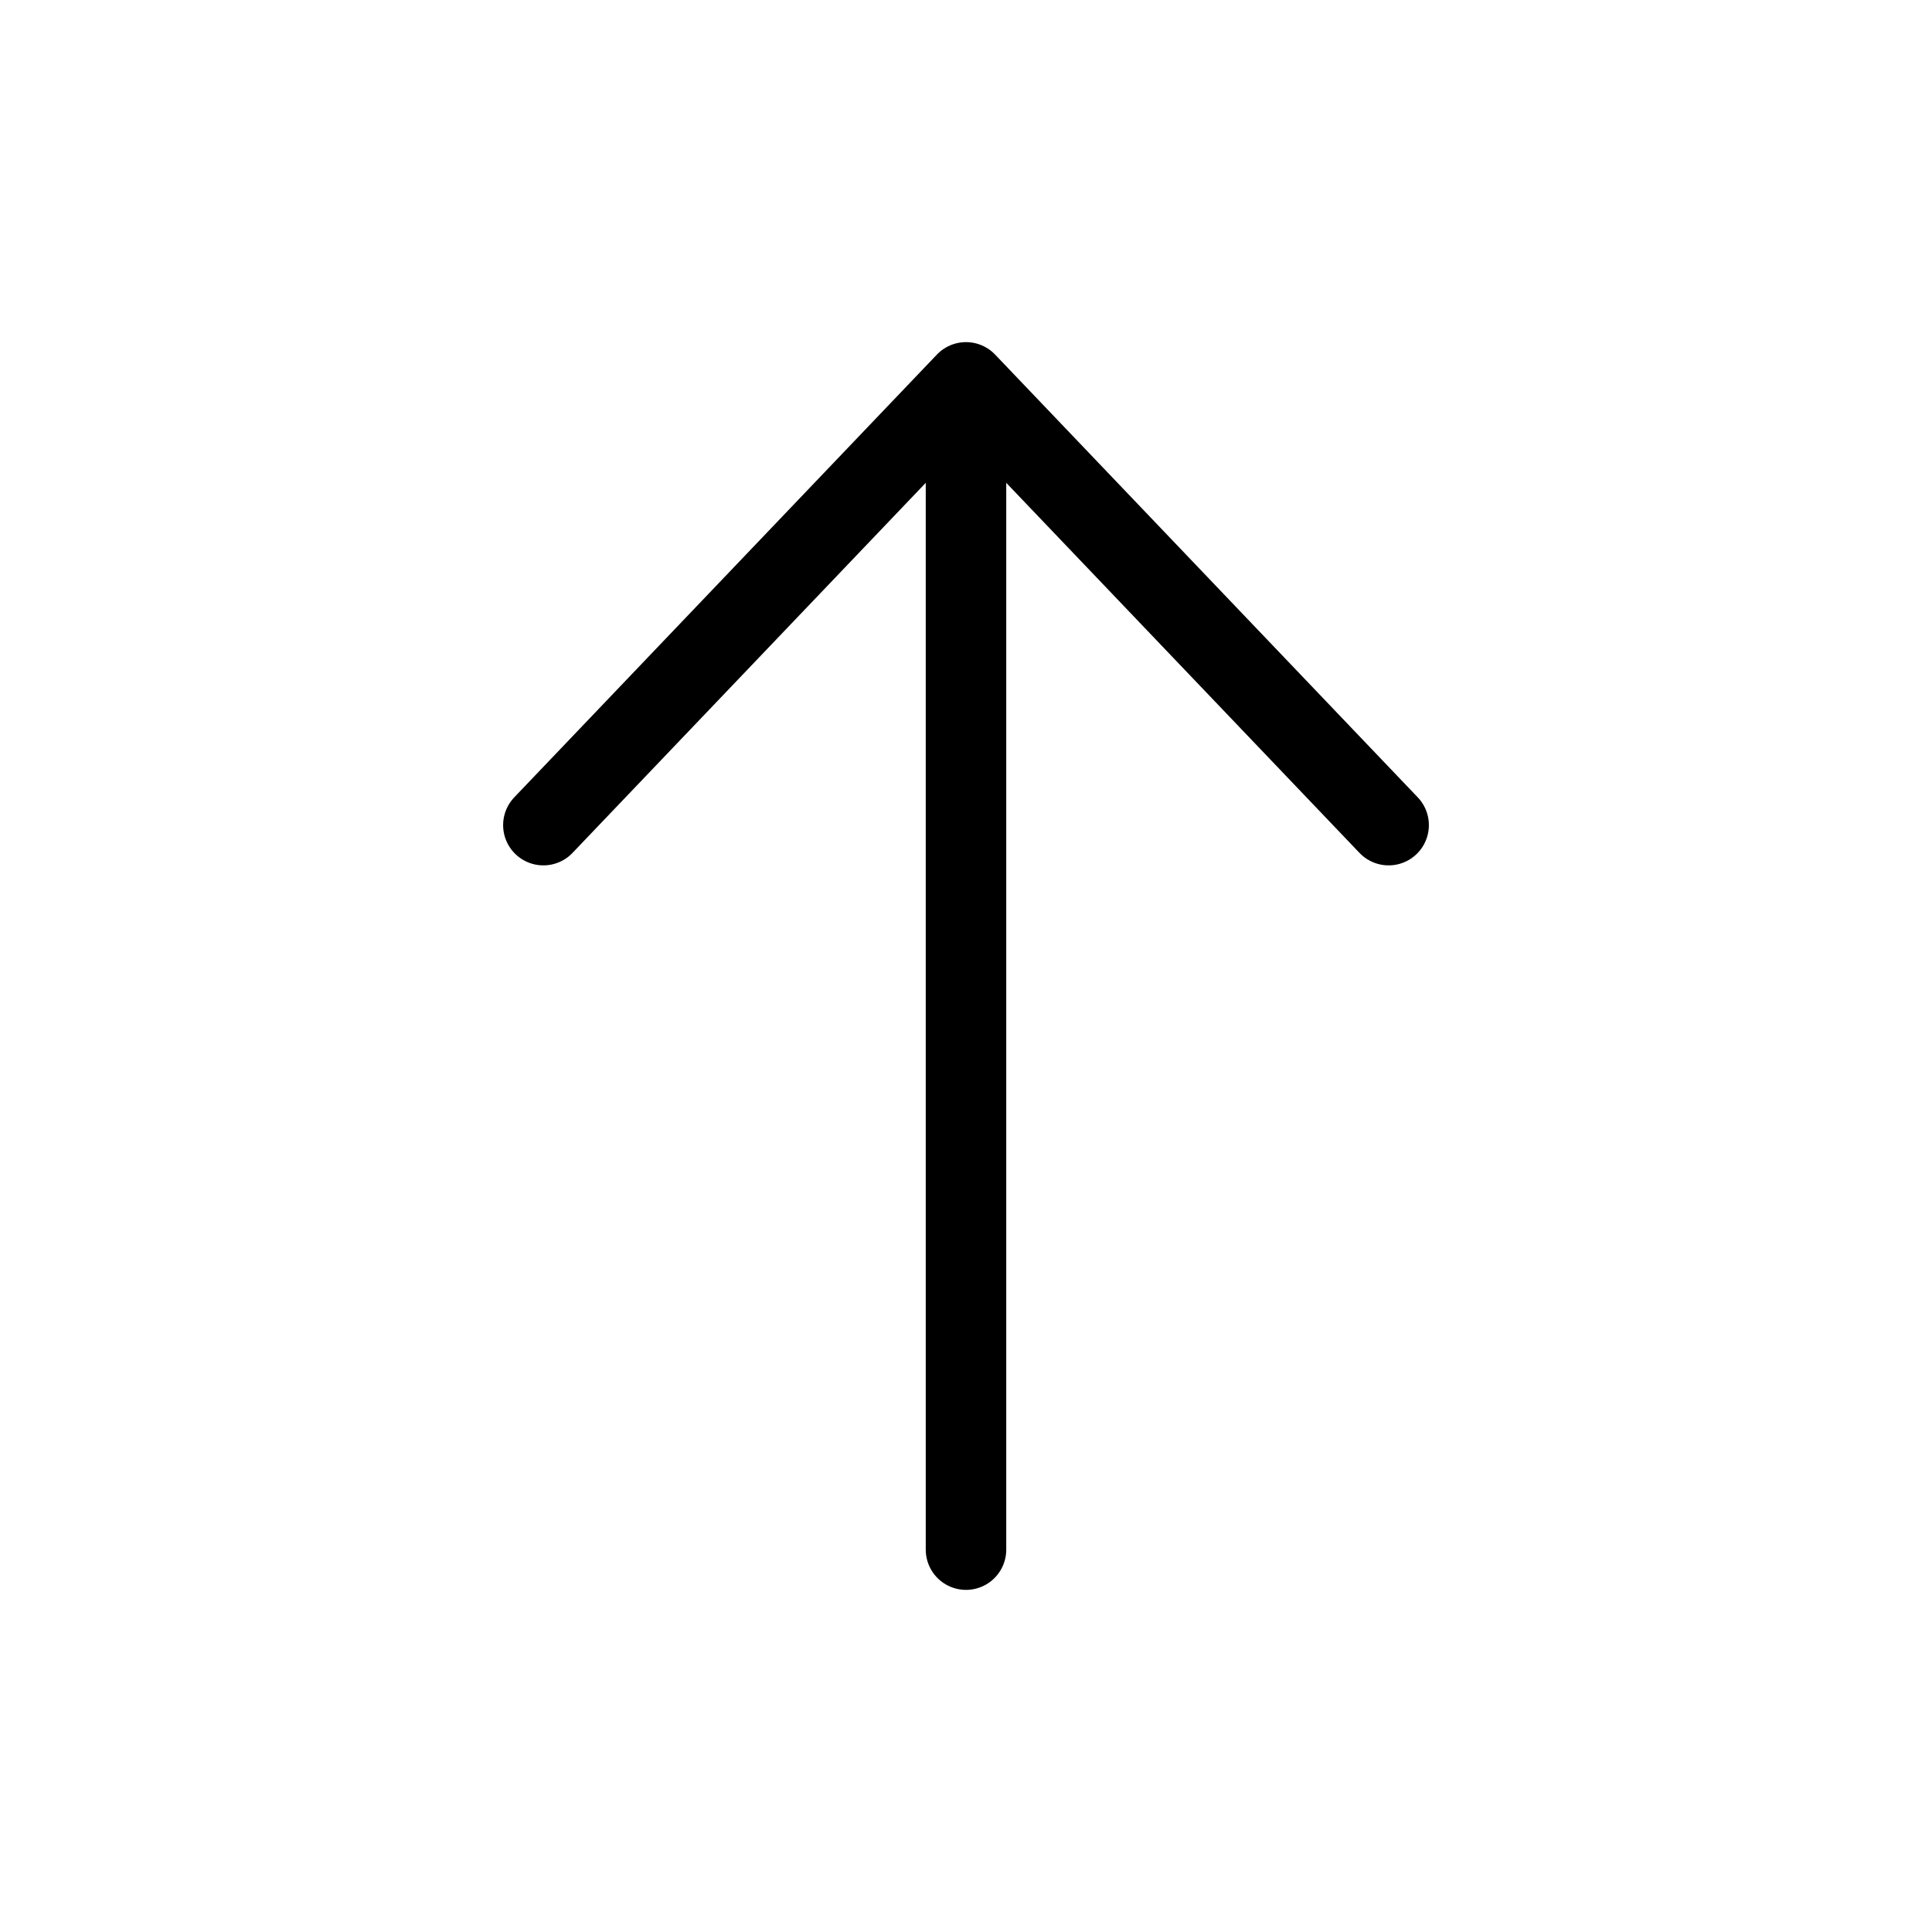
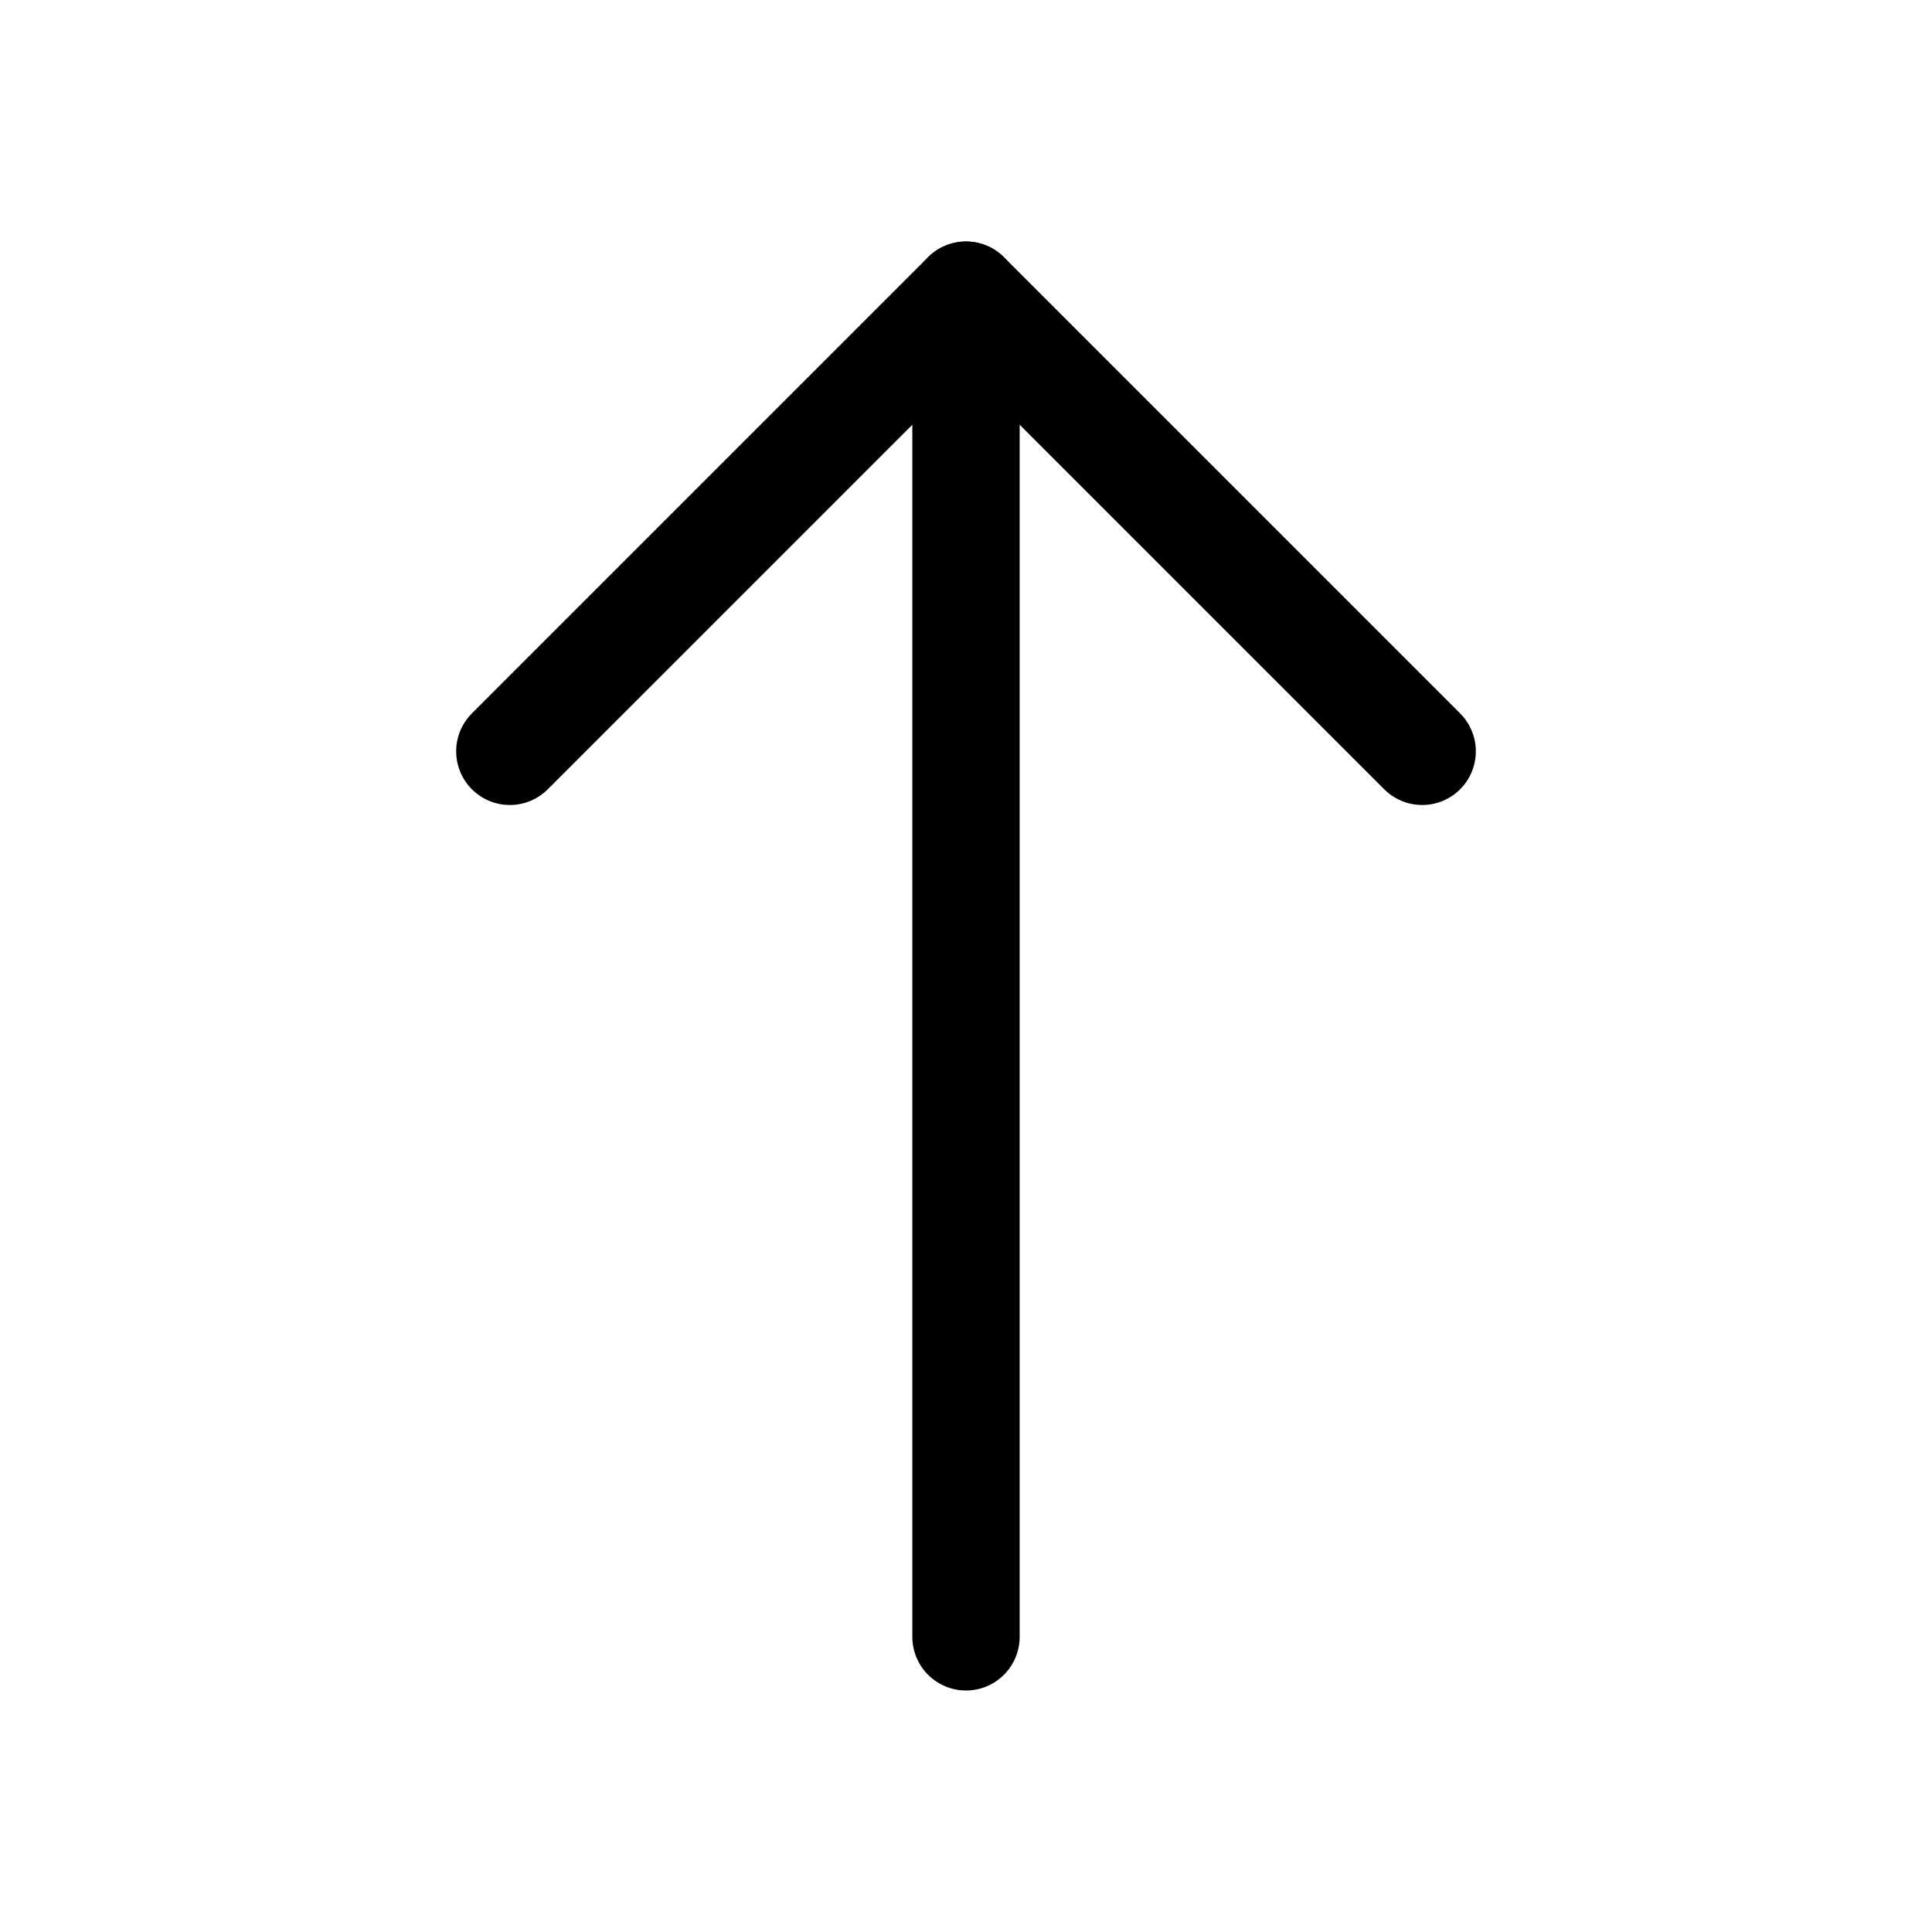
- <svg width="24" height="24" fill="none" viewBox="0 0 24 24">
-   <path stroke="currentColor" stroke-linecap="round" stroke-linejoin="round" d="M17.25 10.25L12 4.75L6.75 10.25" />
-   <path stroke="currentColor" stroke-linecap="round" stroke-linejoin="round" d="M12 19.25V5.75" />
+ <svg xmlns="http://www.w3.org/2000/svg" height="18" width="18" viewBox="0 0 18 18">
+   <g fill="none" stroke="currentColor" class="nc-icon-wrapper">
+     <line x1="9" y1="2.75" x2="9" y2="15.25" stroke-linecap="round" stroke-linejoin="round" stroke="currentColor" />
+     <polyline points="4.75 7 9 2.75 13.25 7" stroke-linecap="round" stroke-linejoin="round" />
+   </g>
</svg>
